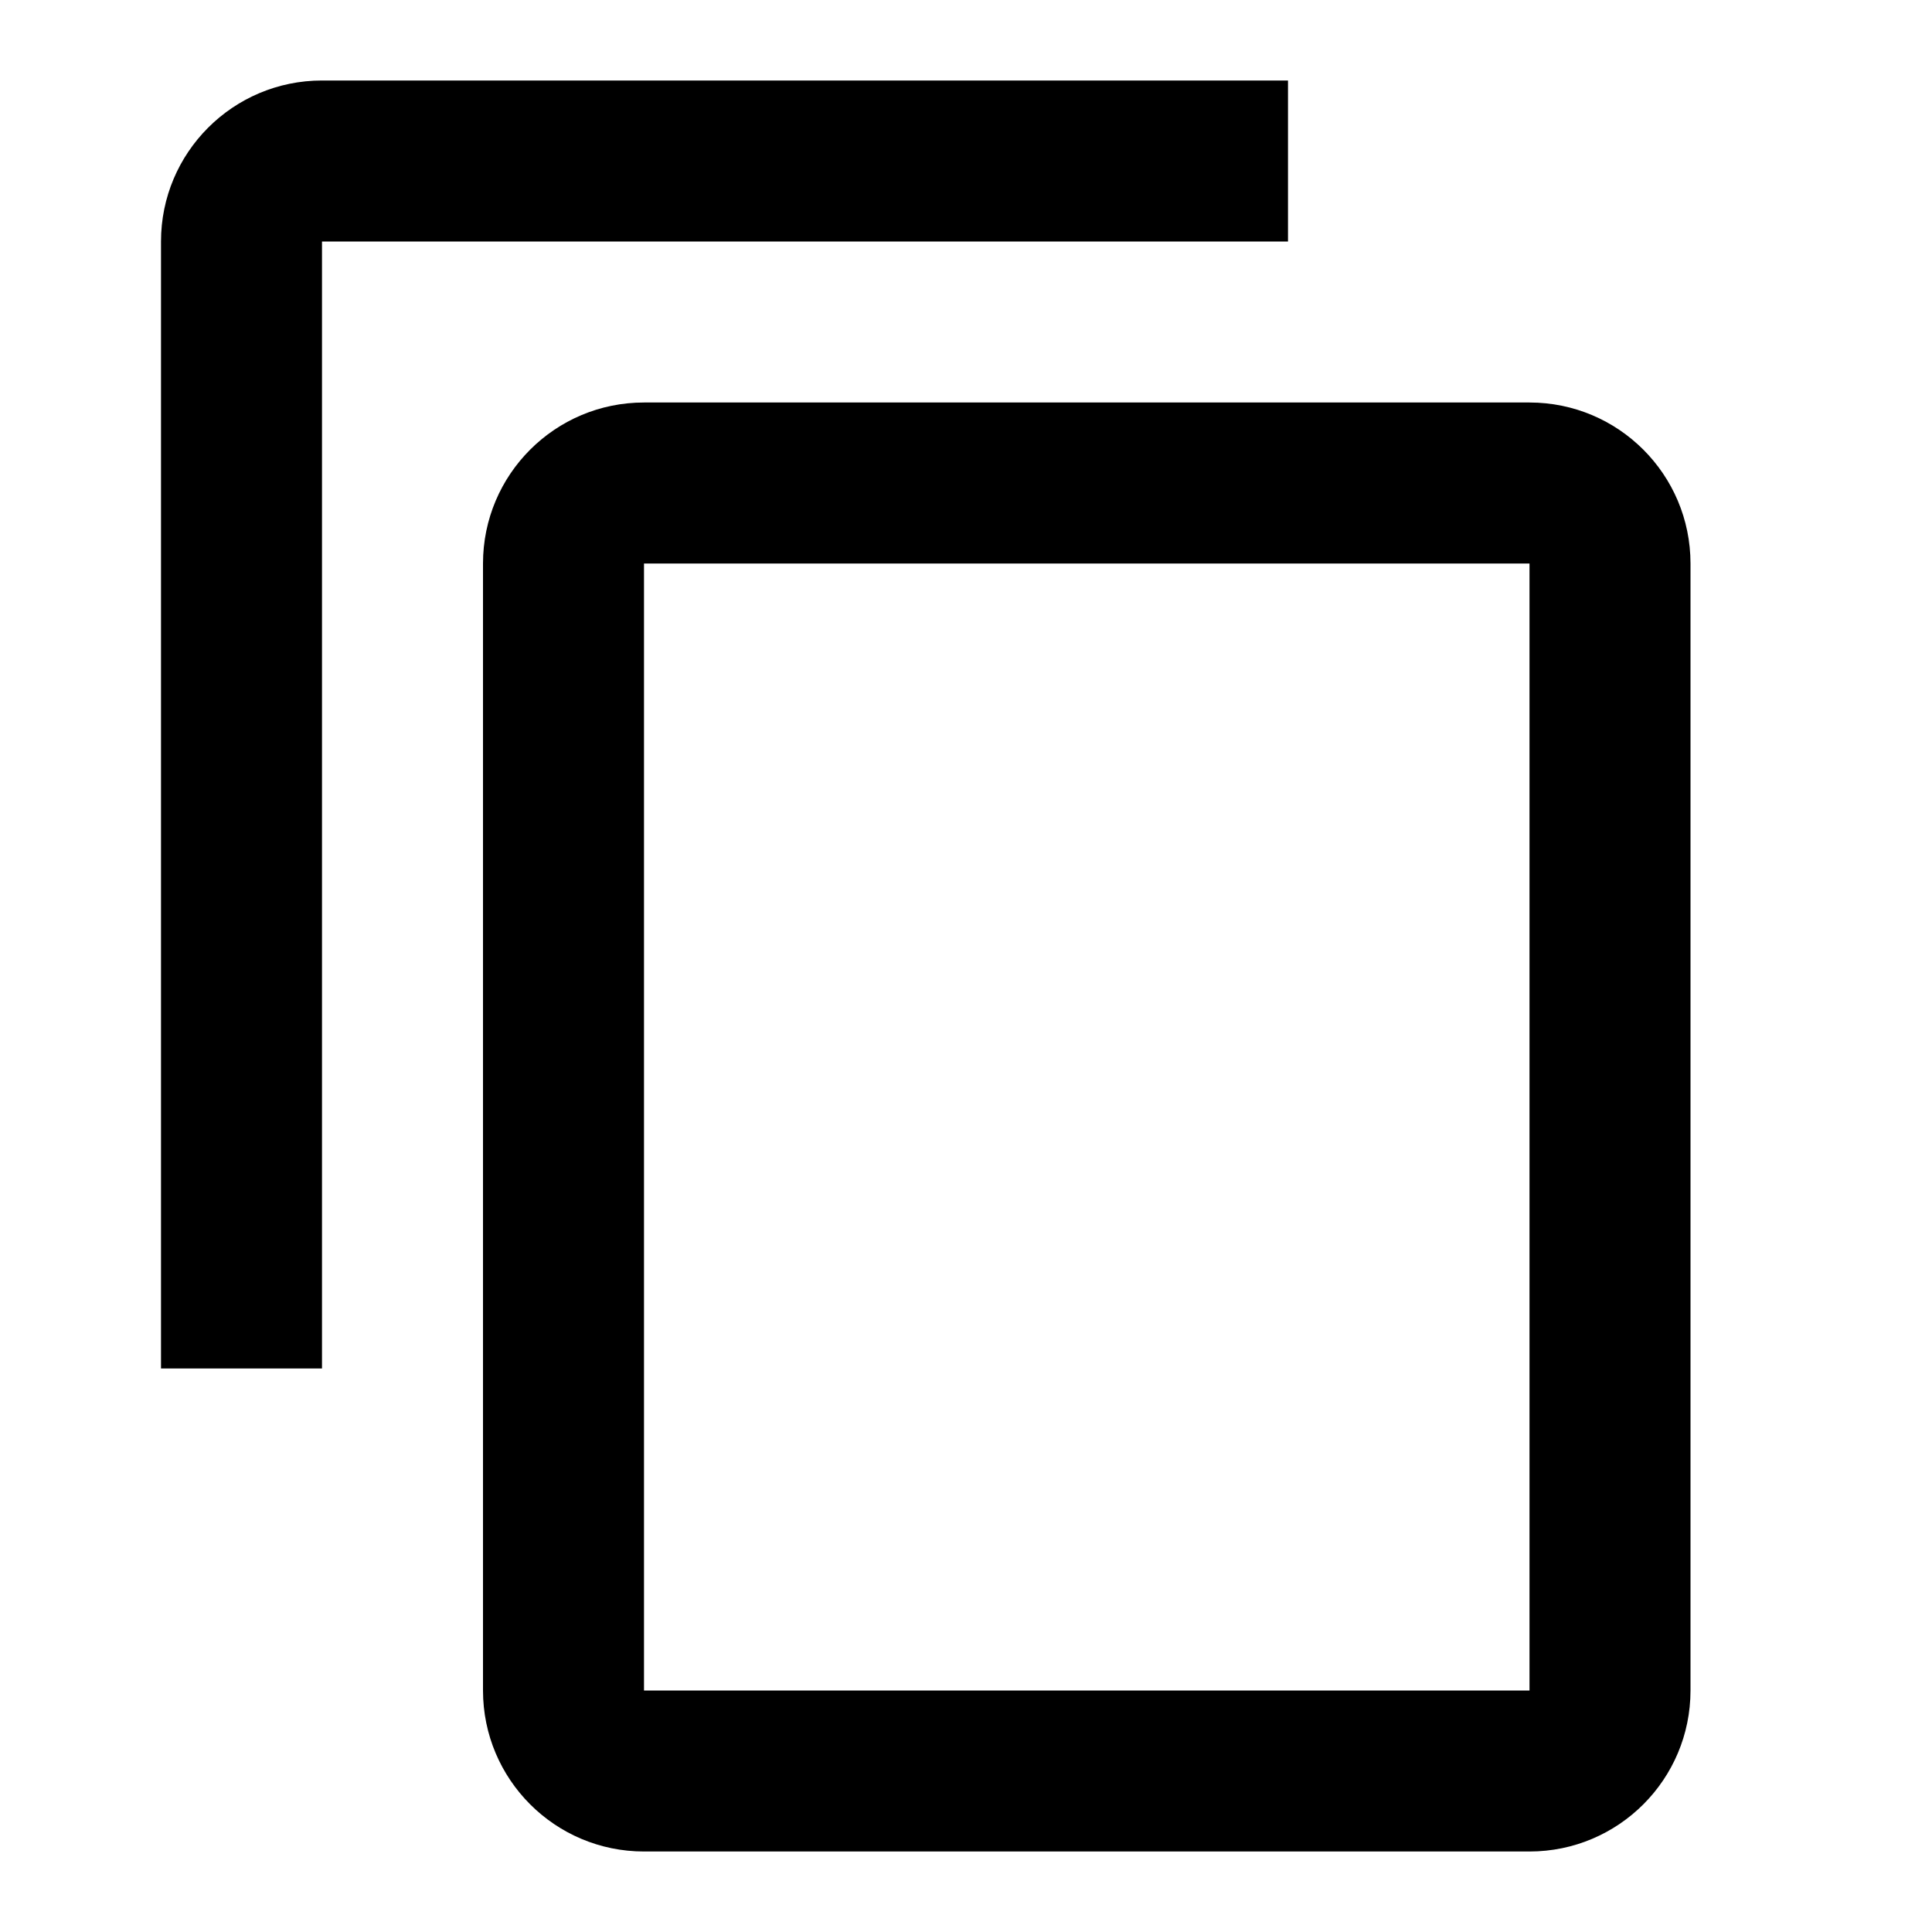
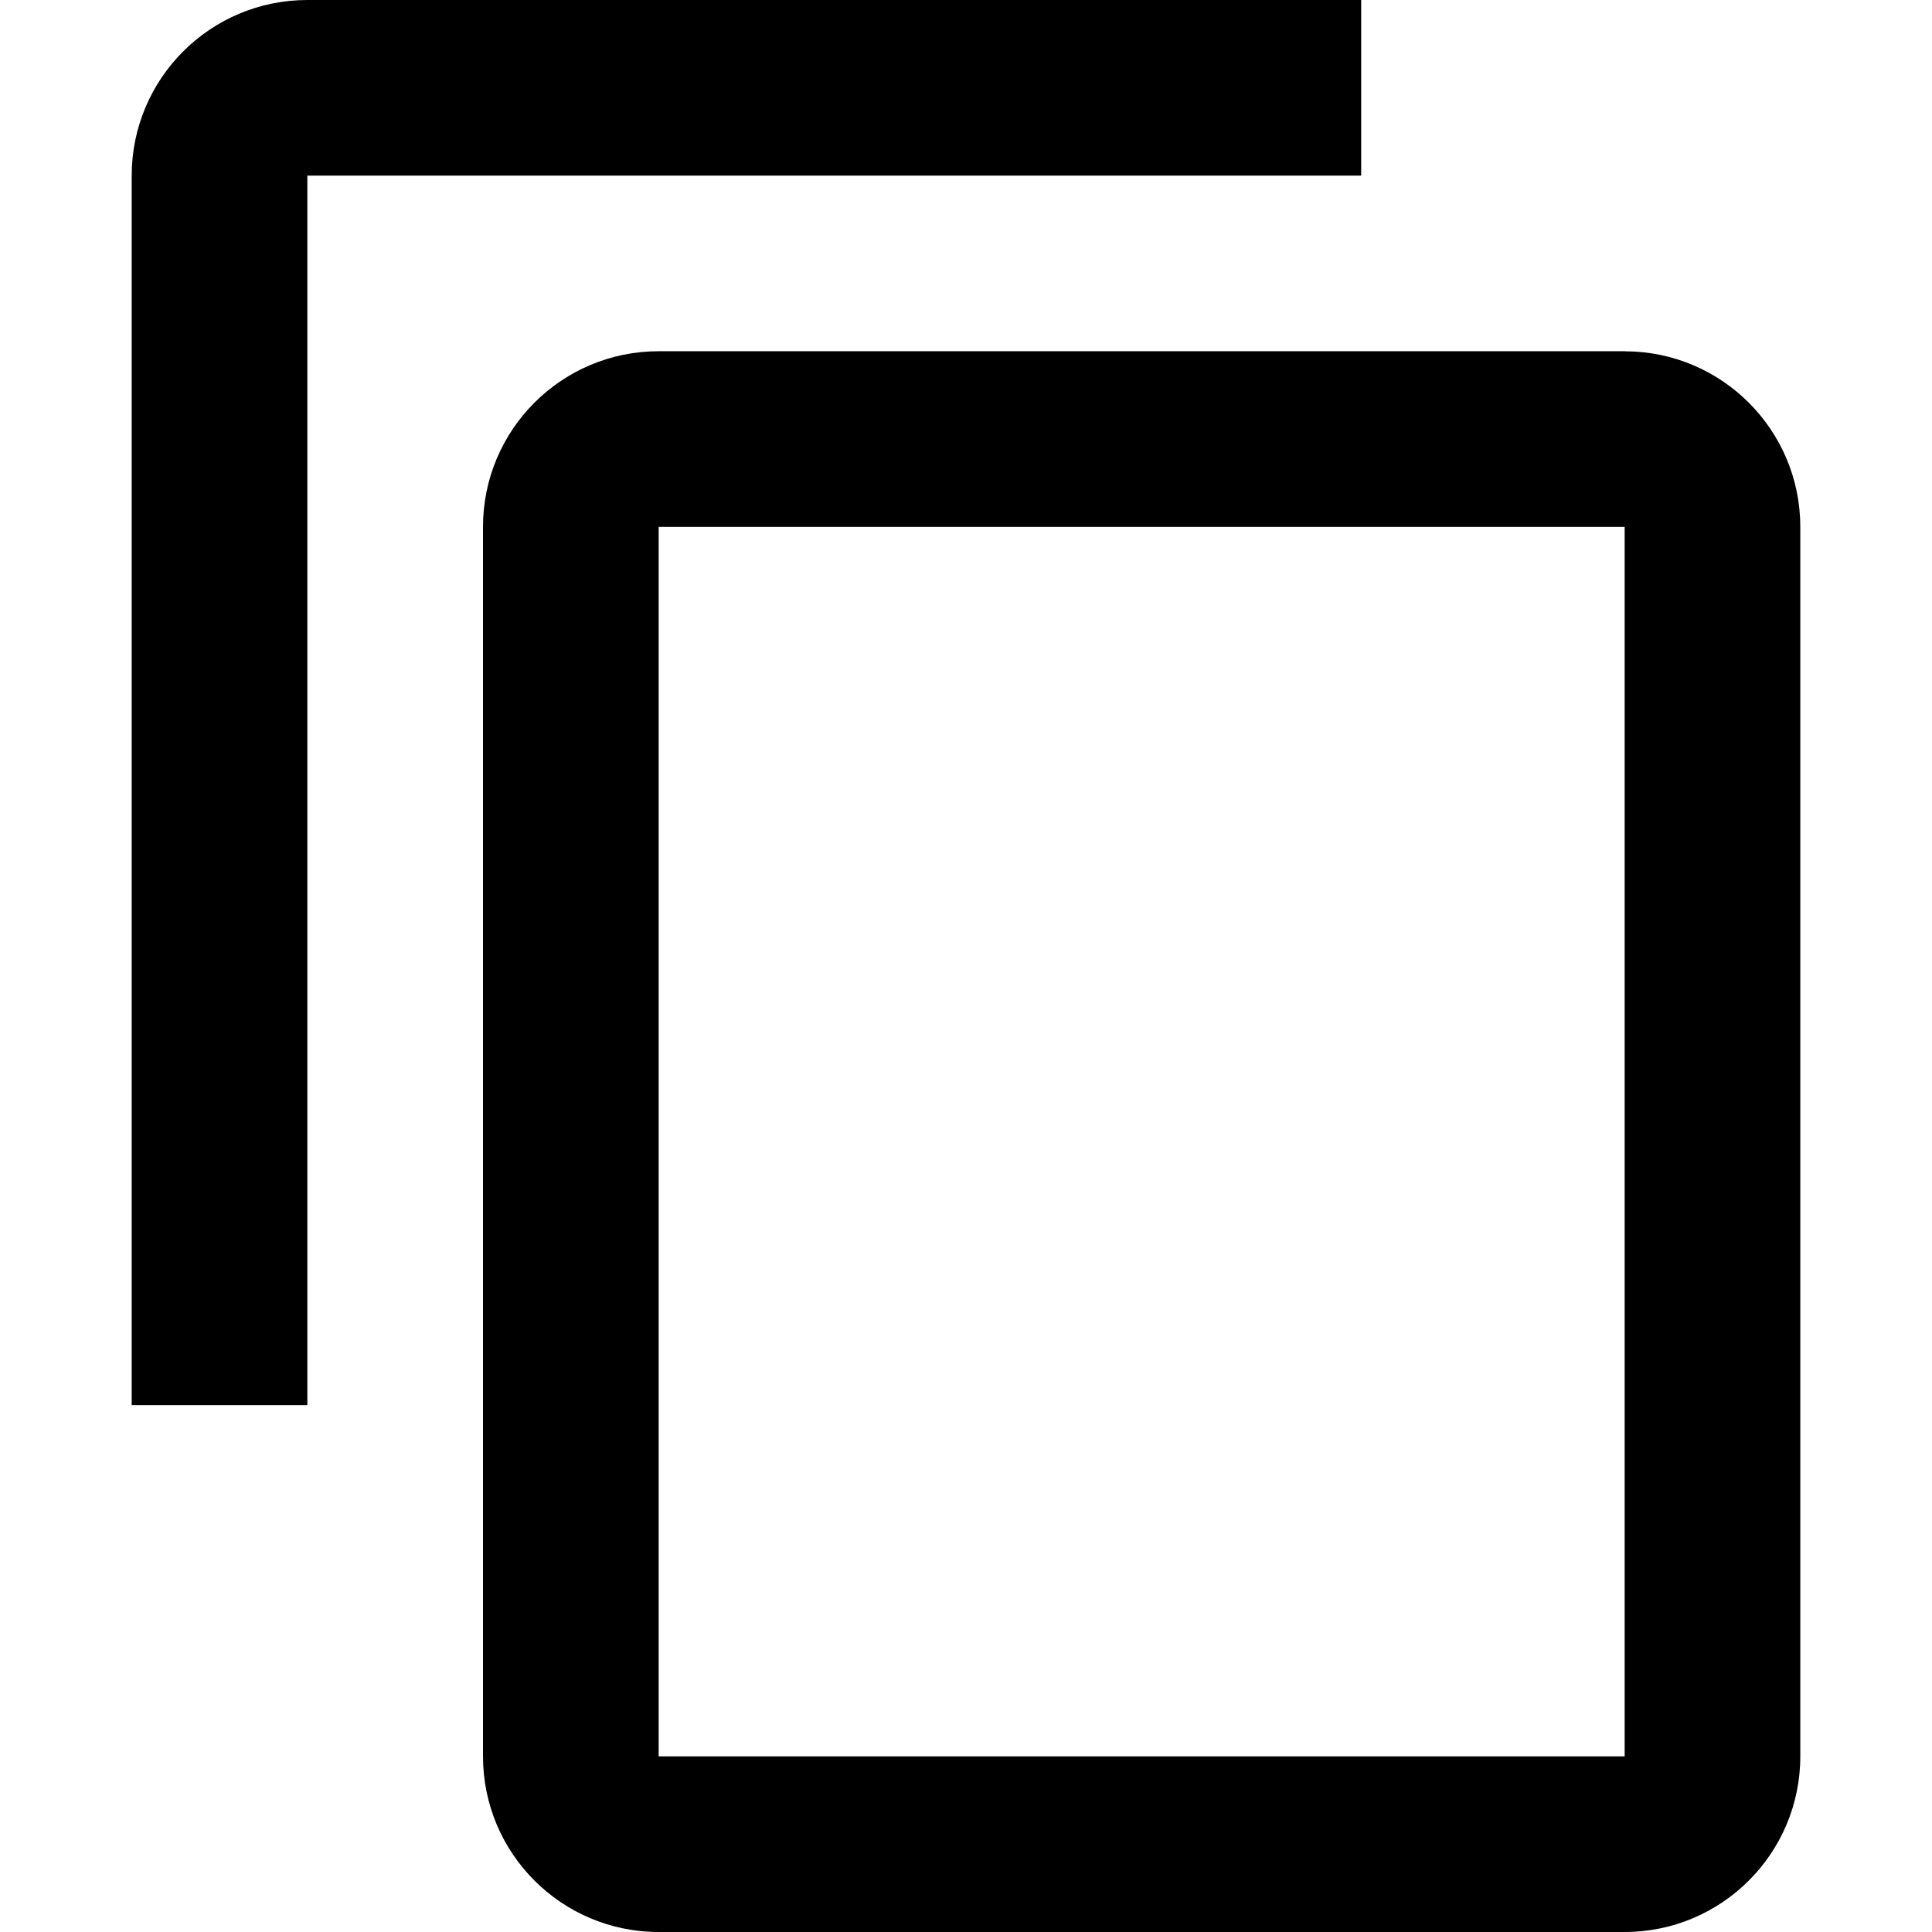
- <svg xmlns="http://www.w3.org/2000/svg" viewBox="0 0 24 24">
-   <path d="M19,21H8V7H19M19,5H8A2,2 0 0,0 6,7V21A2,2 0 0,0 8,23H19A2,2 0 0,0 21,21V7A2,2 0 0,0 19,5M16,1H4A2,2 0 0,0 2,3V17H4V3H16V1Z" />
+ <svg xmlns="http://www.w3.org/2000/svg" viewBox="0 0 24 24" version="1.1" id="svg1">
+   <defs id="defs1" />
+   <path d="M 20.182,21.818 H 8.182 V 6.545 H 20.182 m 0,-2.182 H 8.182 A 2.182,2.182 0 0 0 6,6.545 V 21.818 A 2.182,2.182 0 0 0 8.182,24 H 20.182 a 2.182,2.182 0 0 0 2.182,-2.182 V 6.545 A 2.182,2.182 0 0 0 20.182,4.364 M 16.909,0 H 3.818 A 2.182,2.182 0 0 0 1.636,2.182 V 17.455 H 3.818 V 2.182 H 16.909 Z" id="path1" style="stroke-width:1.091" />
</svg>
